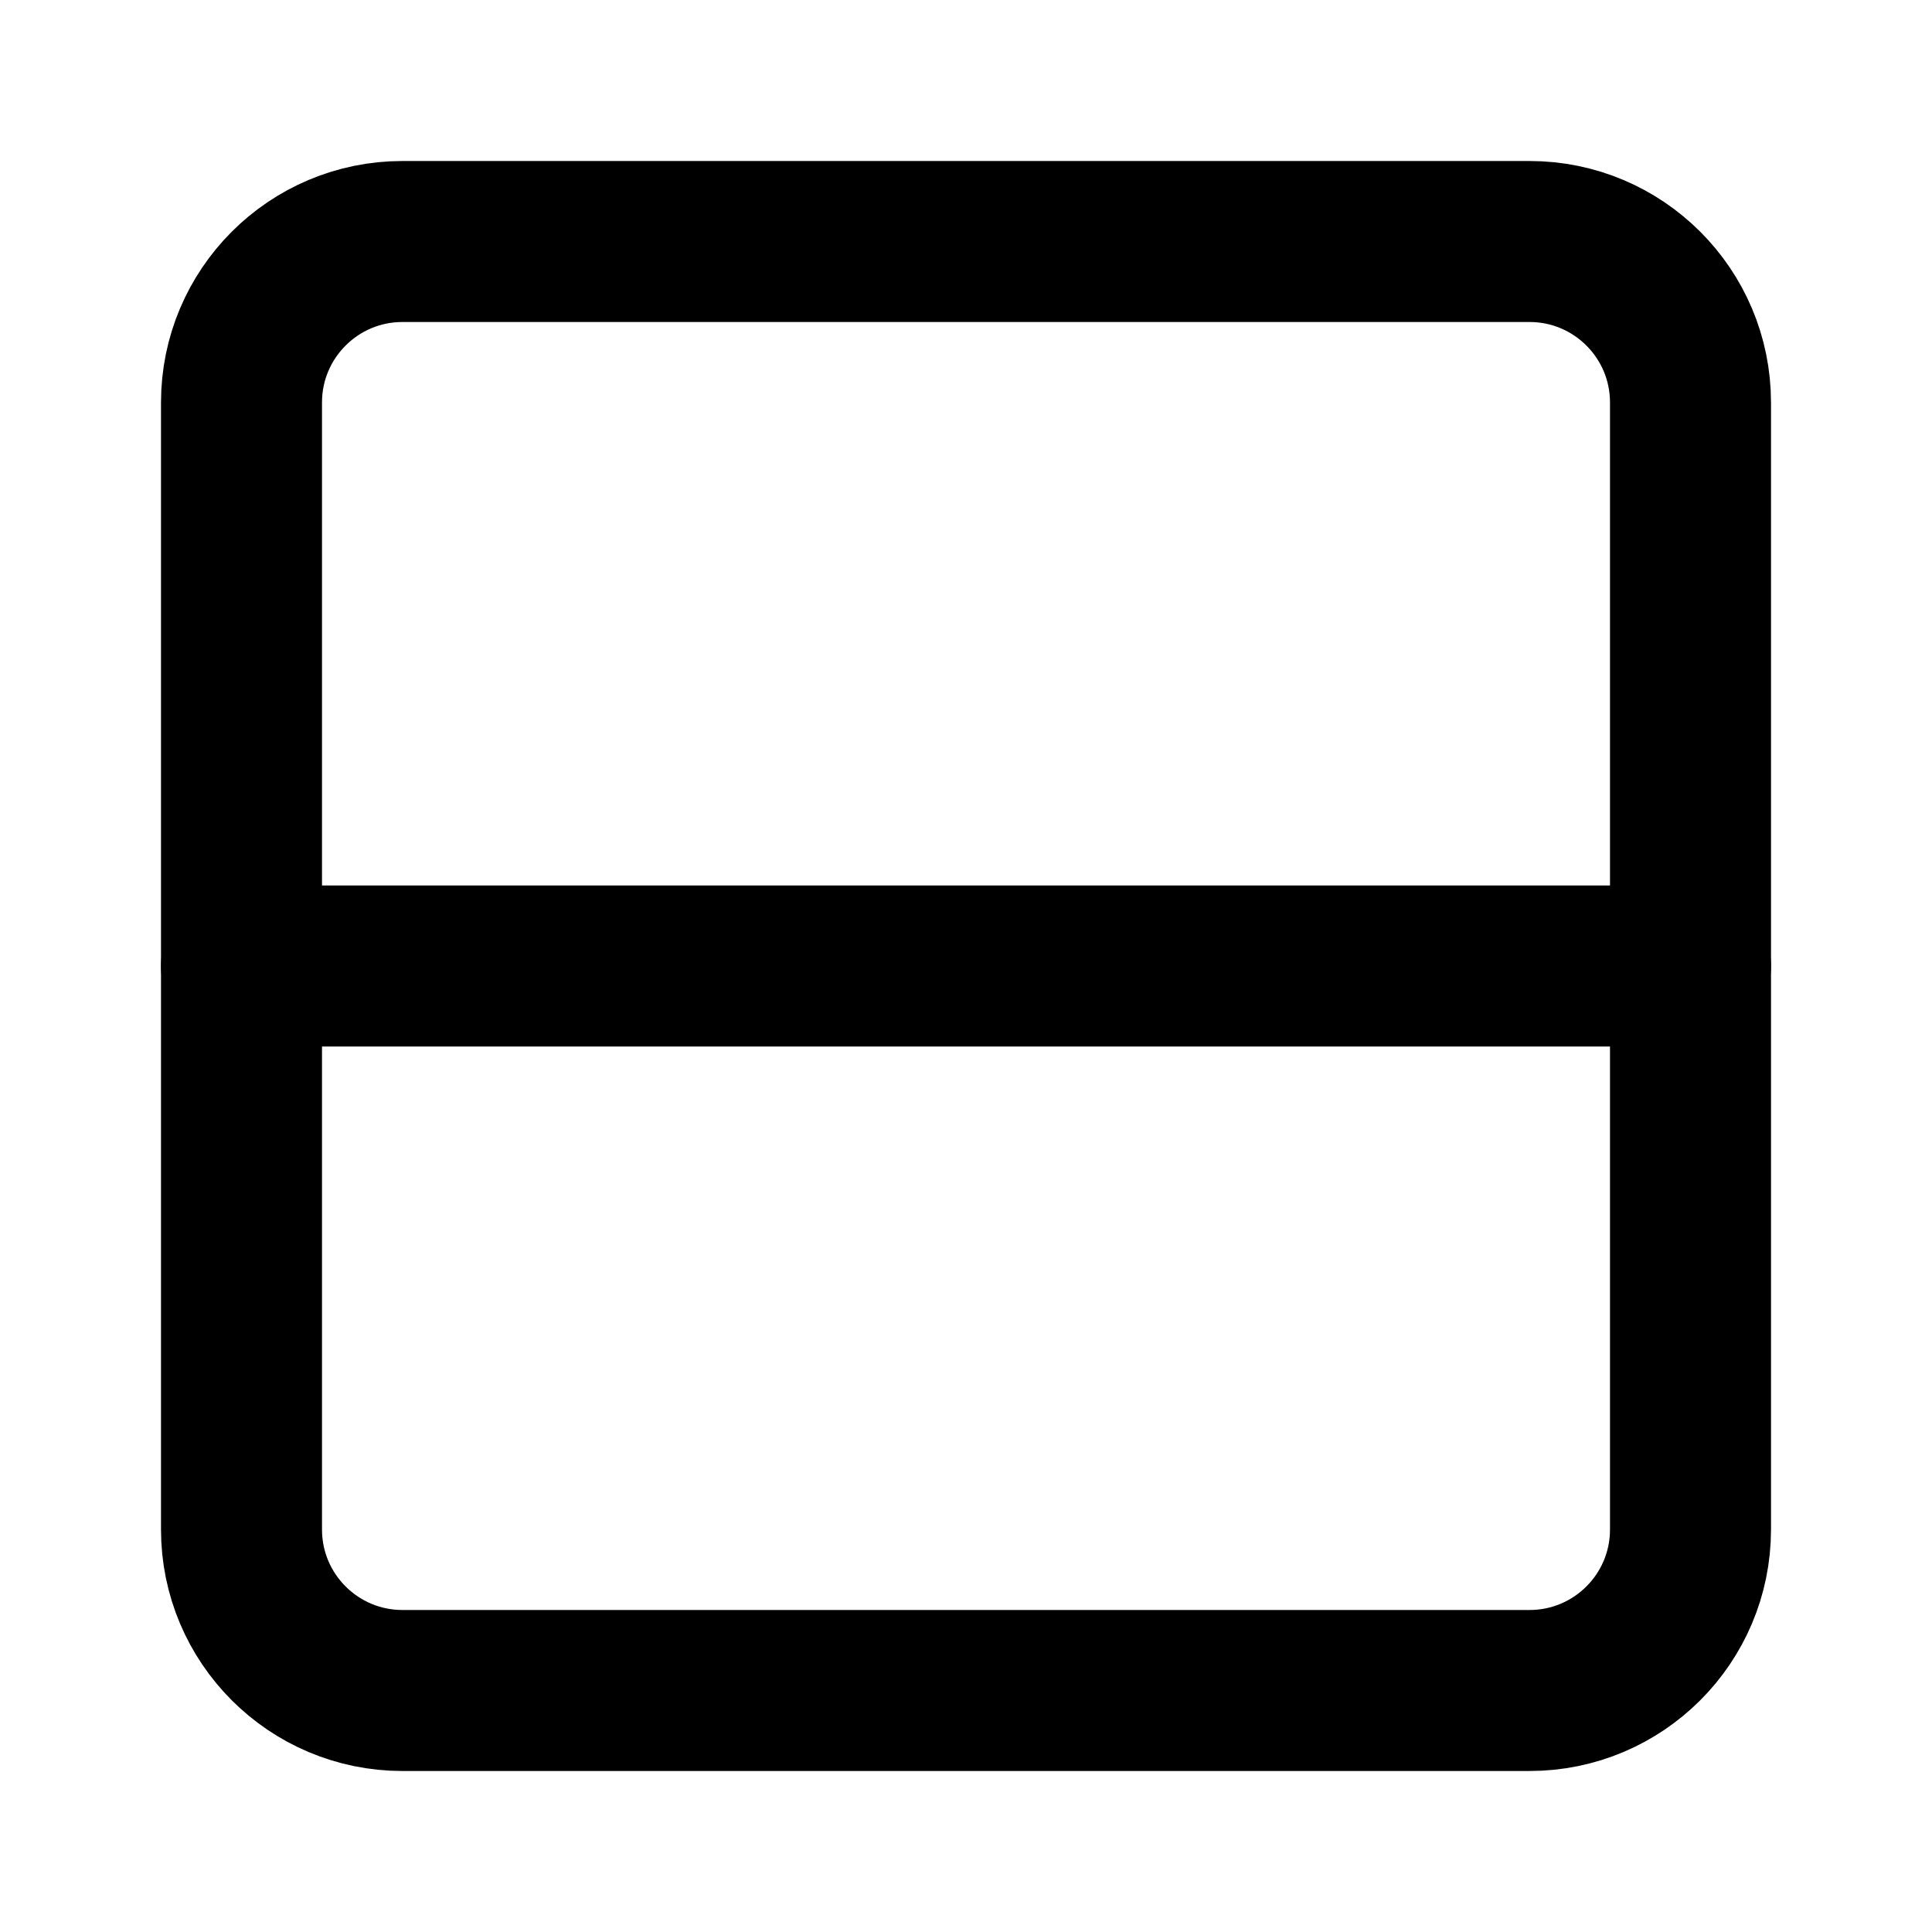
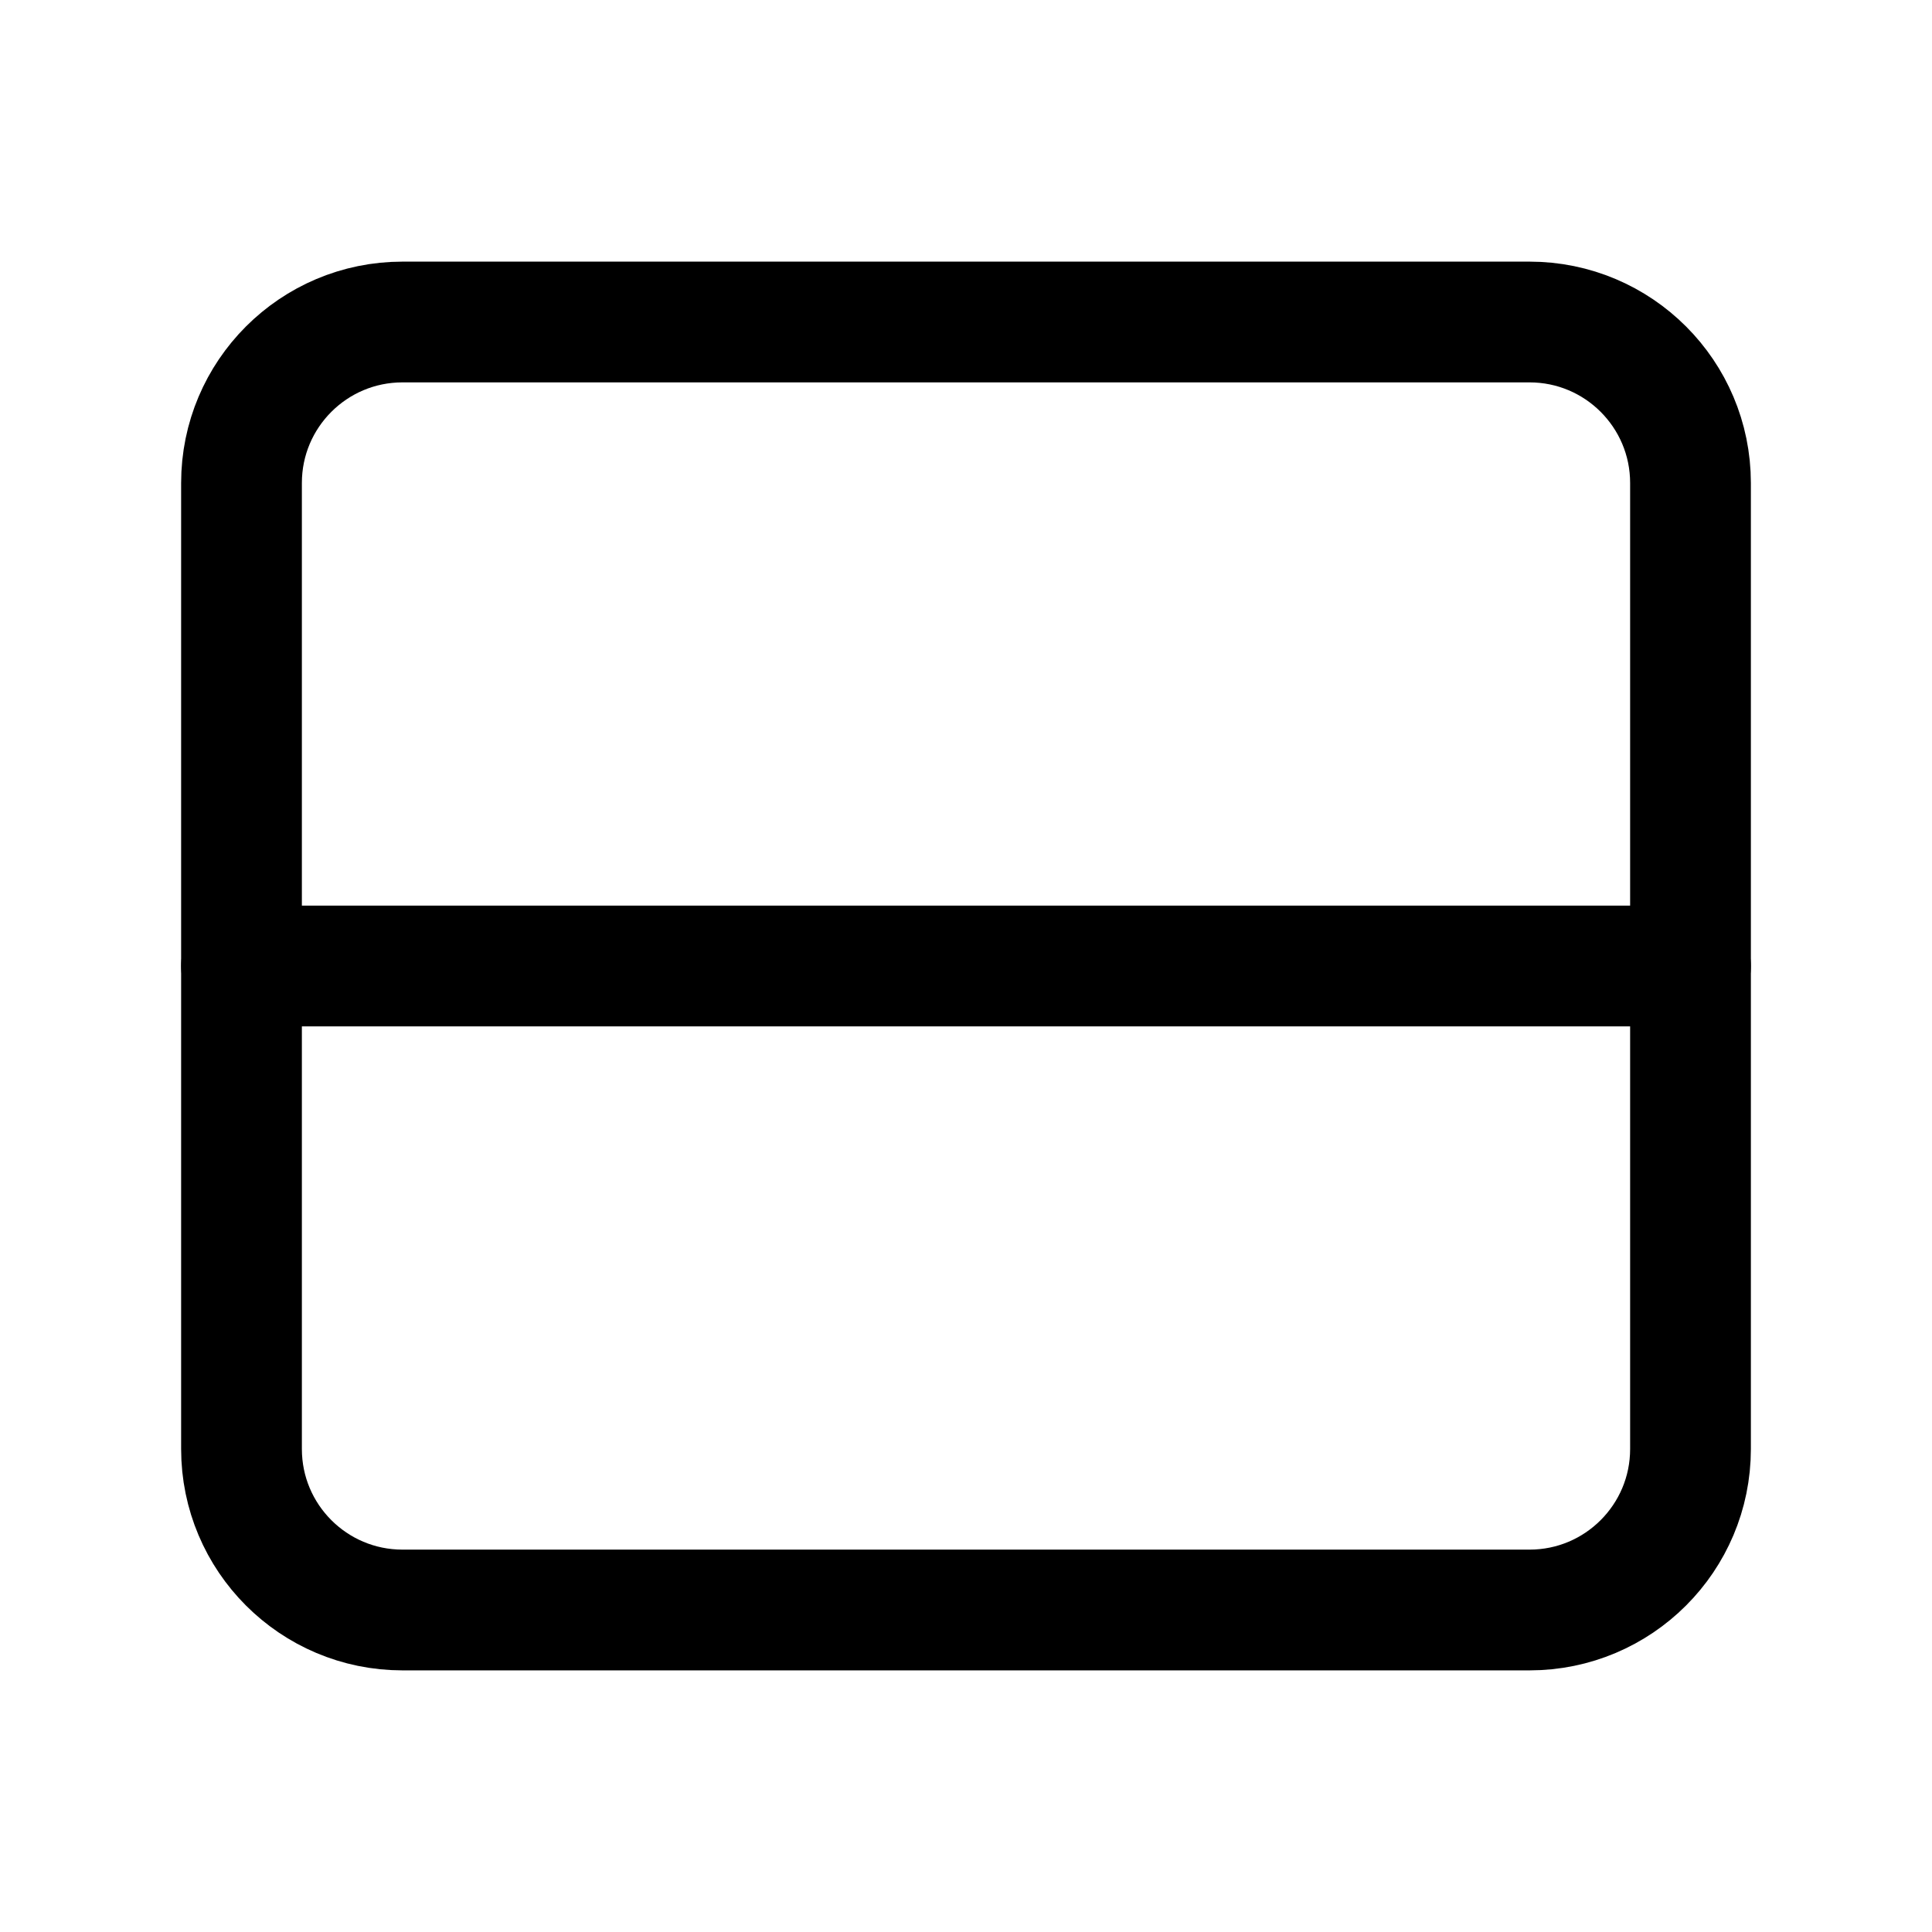
- <svg xmlns="http://www.w3.org/2000/svg" width="24" height="24" viewBox="0 0 24 24" fill="none" stroke="currentColor" stroke-width="2" stroke-linecap="round" stroke-linejoin="round">
-   <rect width="18" height="18" x="3" y="3" rx="2" />
+ <svg xmlns="http://www.w3.org/2000/svg" viewBox="0 0 24 24" fill="none" stroke="currentColor" stroke-width="1.5" stroke-linecap="round" stroke-linejoin="round">
+   <rect x="3" y="4" width="18" height="16" rx="2" />
  <path d="M3 12h18" />
</svg>
